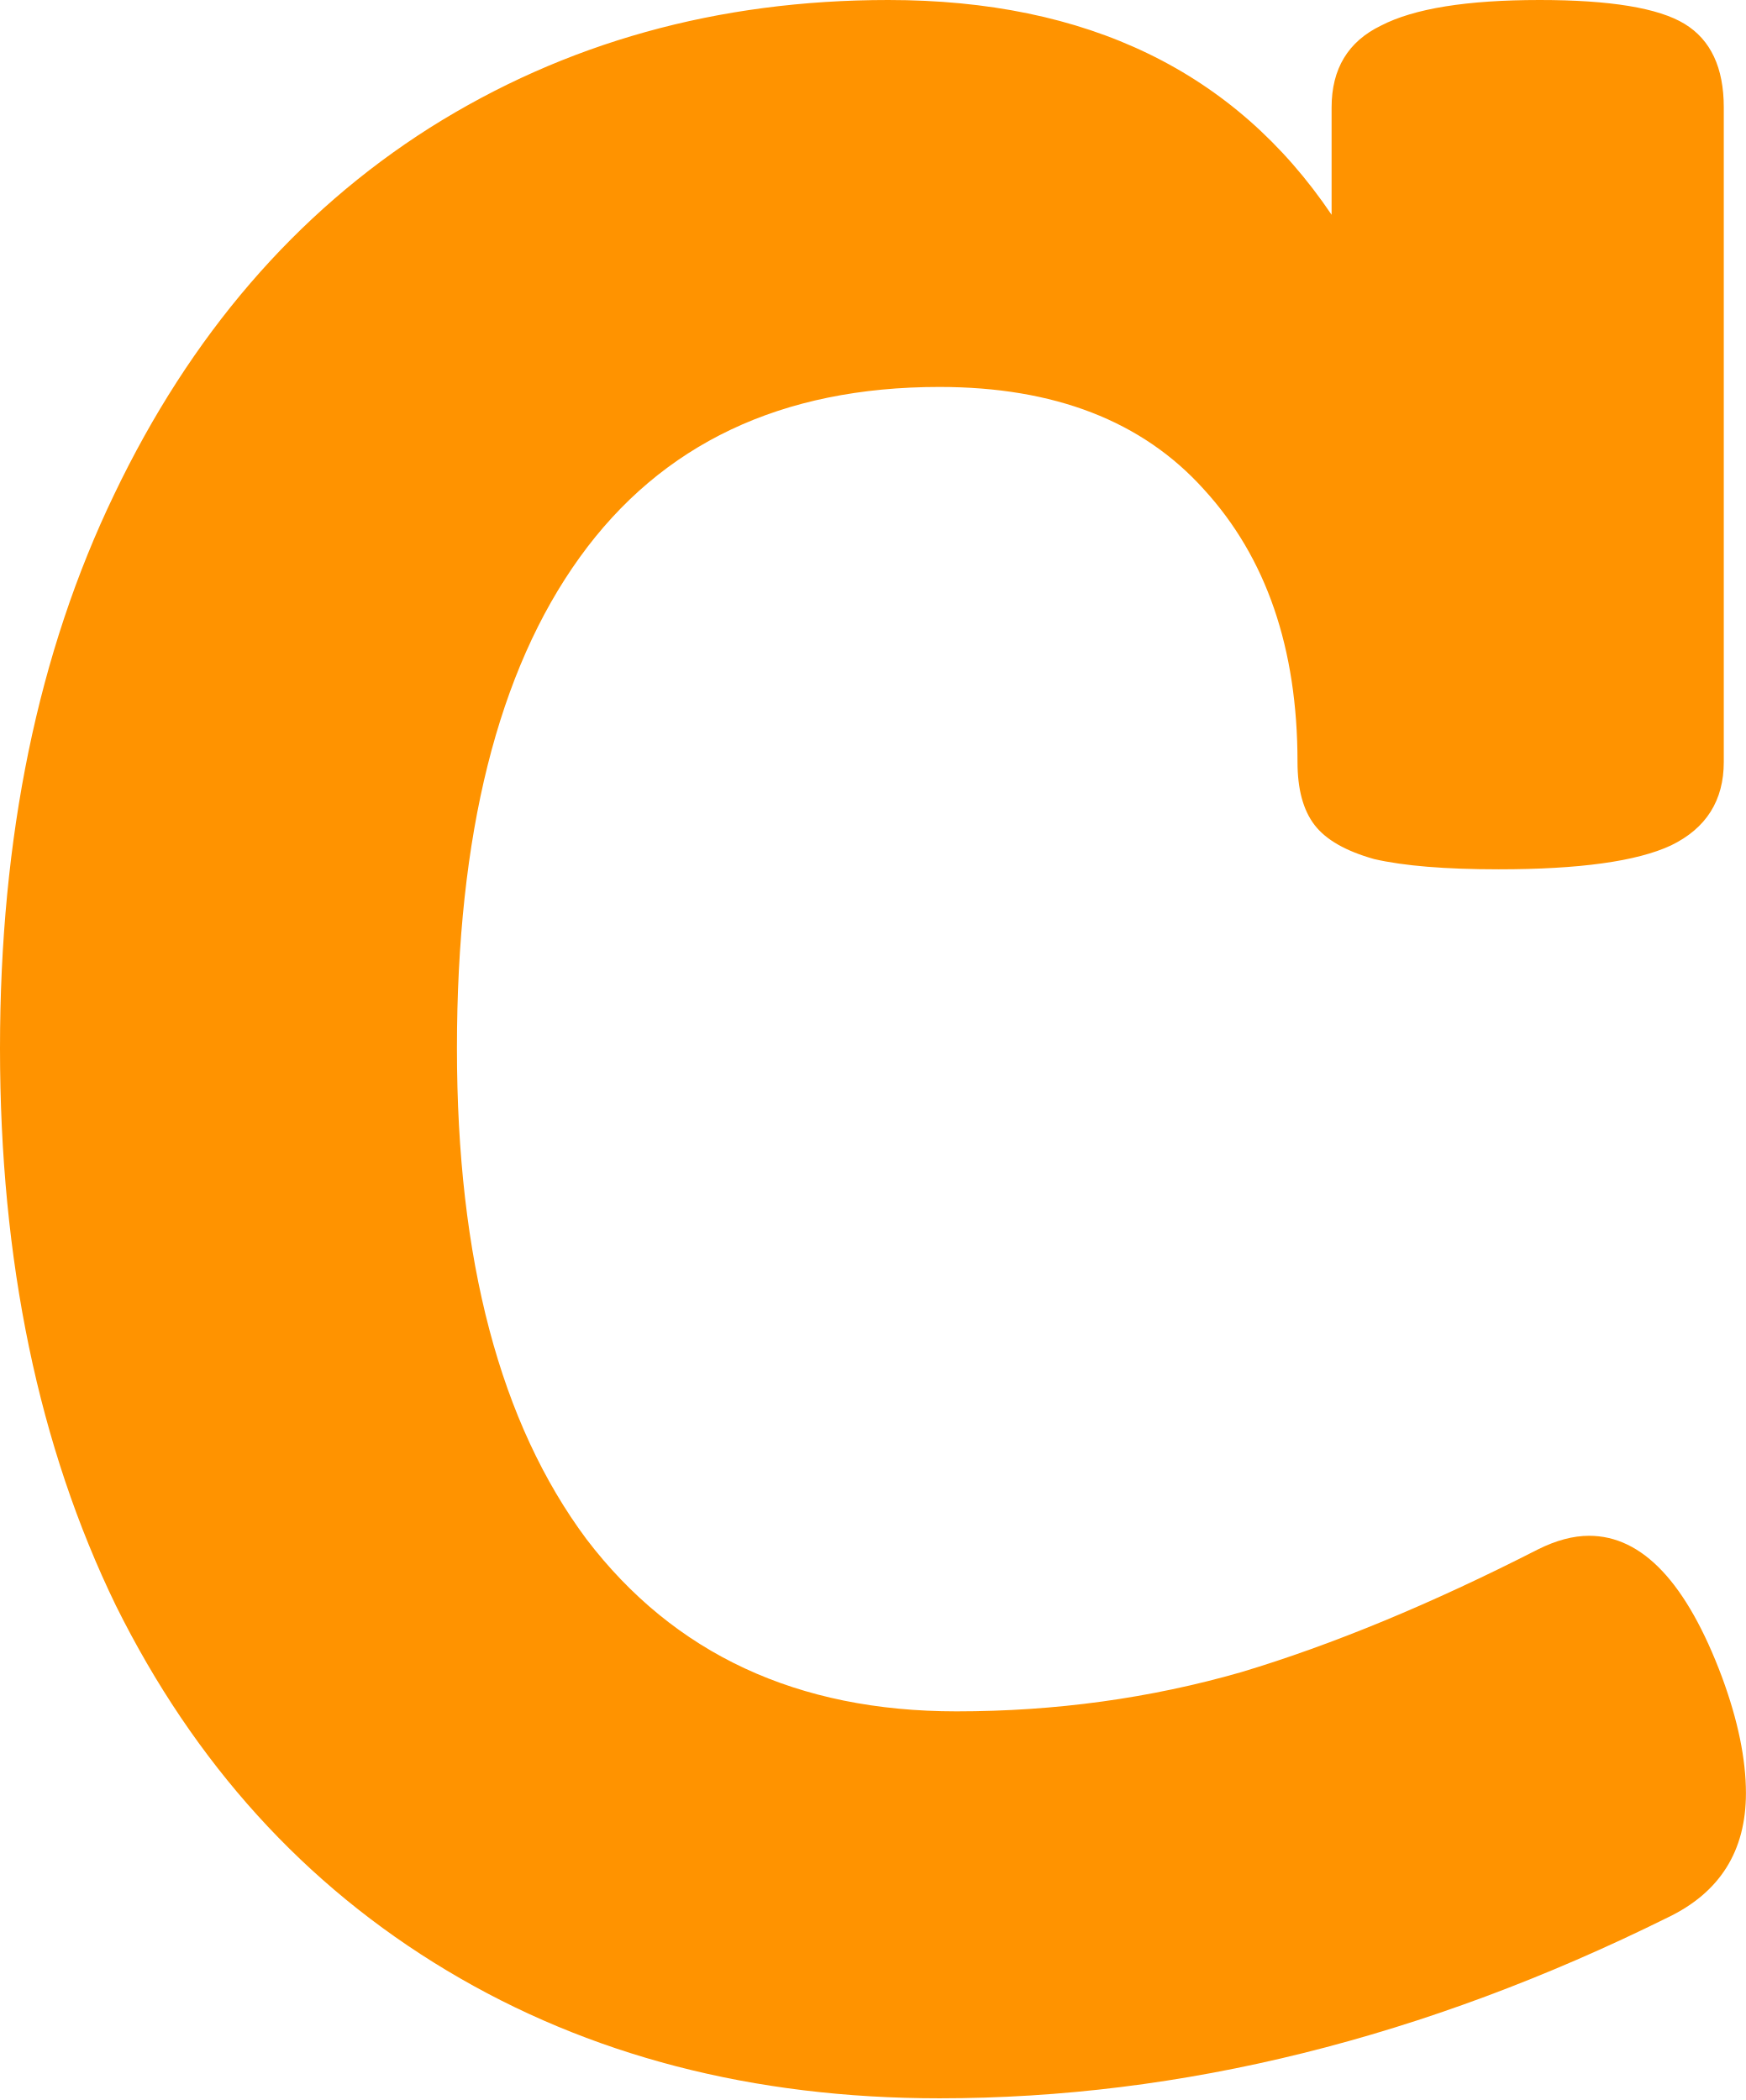
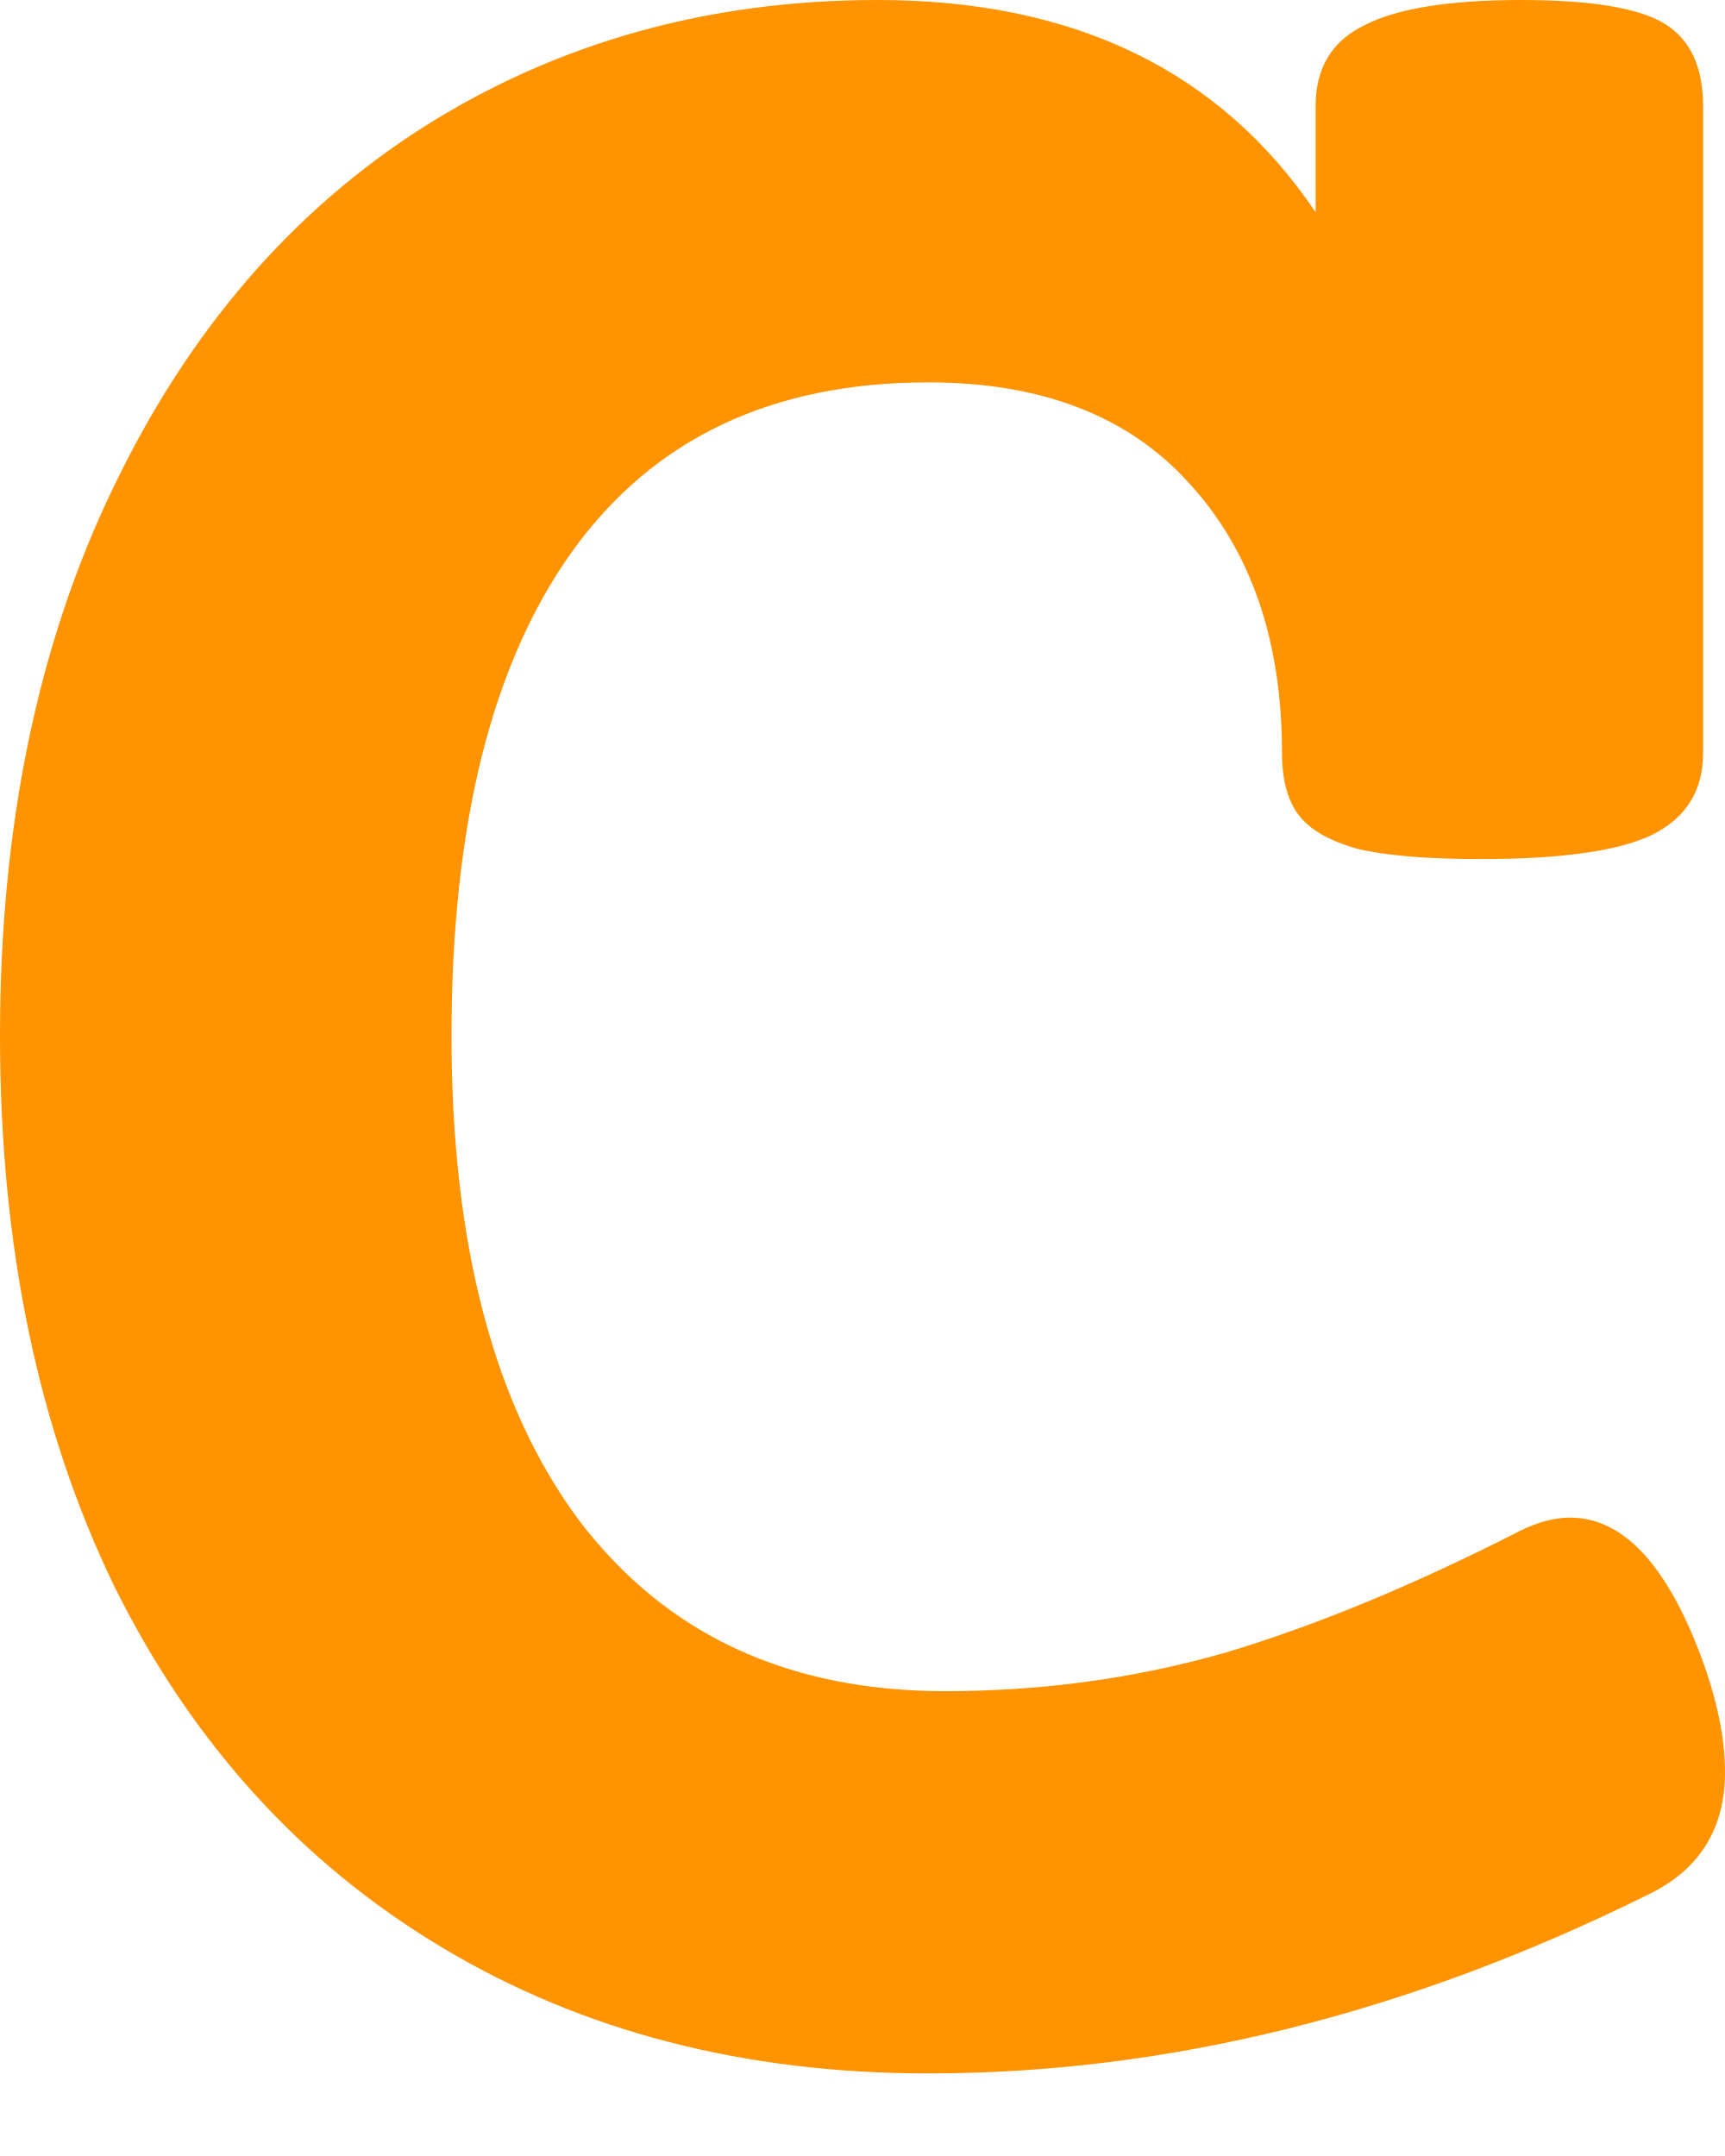
- <svg xmlns="http://www.w3.org/2000/svg" width="64" height="77" viewBox="0 0 64 77" fill="none">
-   <path d="M56.438 0C59.021 0 60.792 0.292 61.75 0.875C62.708 1.458 63.188 2.479 63.188 3.938V27.938C63.188 29.354 62.542 30.375 61.25 31C60 31.583 57.896 31.875 54.938 31.875C52.979 31.875 51.458 31.75 50.375 31.5C49.333 31.208 48.604 30.792 48.188 30.25C47.771 29.708 47.562 28.938 47.562 27.938C47.562 23.771 46.417 20.438 44.125 17.938C41.875 15.438 38.646 14.188 34.438 14.188C28.646 14.188 24.25 16.271 21.25 20.438C18.25 24.604 16.75 30.604 16.75 38.438C16.75 46.188 18.333 52.188 21.5 56.438C24.708 60.646 29.229 62.75 35.062 62.75C38.688 62.75 42.167 62.271 45.5 61.312C48.833 60.312 52.458 58.812 56.375 56.812C57.042 56.479 57.667 56.312 58.25 56.312C60.208 56.312 61.833 58.042 63.125 61.5C63.708 63.083 64 64.5 64 65.75C64 67.875 63.042 69.396 61.125 70.312C52.208 74.729 43.312 76.938 34.438 76.938C27.604 76.938 21.583 75.375 16.375 72.25C11.167 69.125 7.125 64.667 4.25 58.875C1.417 53.042 0 46.229 0 38.438C0 30.688 1.396 23.917 4.188 18.125C6.979 12.292 10.833 7.812 15.75 4.688C20.708 1.562 26.312 0 32.562 0C39.854 0 45.271 2.625 48.812 7.875V3.938C48.812 2.521 49.417 1.521 50.625 0.938C51.833 0.312 53.771 0 56.438 0Z" fill="#FF9300" />
+ <svg xmlns="http://www.w3.org/2000/svg" width="16" height="20" viewBox="0 0 16 20" fill="none">
+   <path d="M14.109 0C14.755 0 15.198 0.073 15.438 0.219C15.677 0.365 15.797 0.62 15.797 0.984V6.984C15.797 7.339 15.635 7.594 15.312 7.75C15 7.896 14.474 7.969 13.734 7.969C13.245 7.969 12.865 7.938 12.594 7.875C12.333 7.802 12.151 7.698 12.047 7.562C11.943 7.427 11.891 7.234 11.891 6.984C11.891 5.943 11.604 5.109 11.031 4.484C10.469 3.859 9.661 3.547 8.609 3.547C7.161 3.547 6.062 4.068 5.312 5.109C4.562 6.151 4.188 7.651 4.188 9.609C4.188 11.547 4.583 13.047 5.375 14.109C6.177 15.162 7.307 15.688 8.766 15.688C9.672 15.688 10.542 15.568 11.375 15.328C12.208 15.078 13.115 14.703 14.094 14.203C14.26 14.12 14.417 14.078 14.562 14.078C15.052 14.078 15.458 14.51 15.781 15.375C15.927 15.771 16 16.125 16 16.438C16 16.969 15.76 17.349 15.281 17.578C13.052 18.682 10.828 19.234 8.609 19.234C6.901 19.234 5.396 18.844 4.094 18.062C2.792 17.281 1.781 16.167 1.062 14.719C0.354 13.26 0 11.557 0 9.609C0 7.672 0.349 5.979 1.047 4.531C1.745 3.073 2.708 1.953 3.938 1.172C5.177 0.391 6.578 0 8.141 0C9.964 0 11.318 0.656 12.203 1.969V0.984C12.203 0.63 12.354 0.38 12.656 0.234C12.958 0.078 13.443 0 14.109 0Z" fill="#FF9300" />
</svg>
